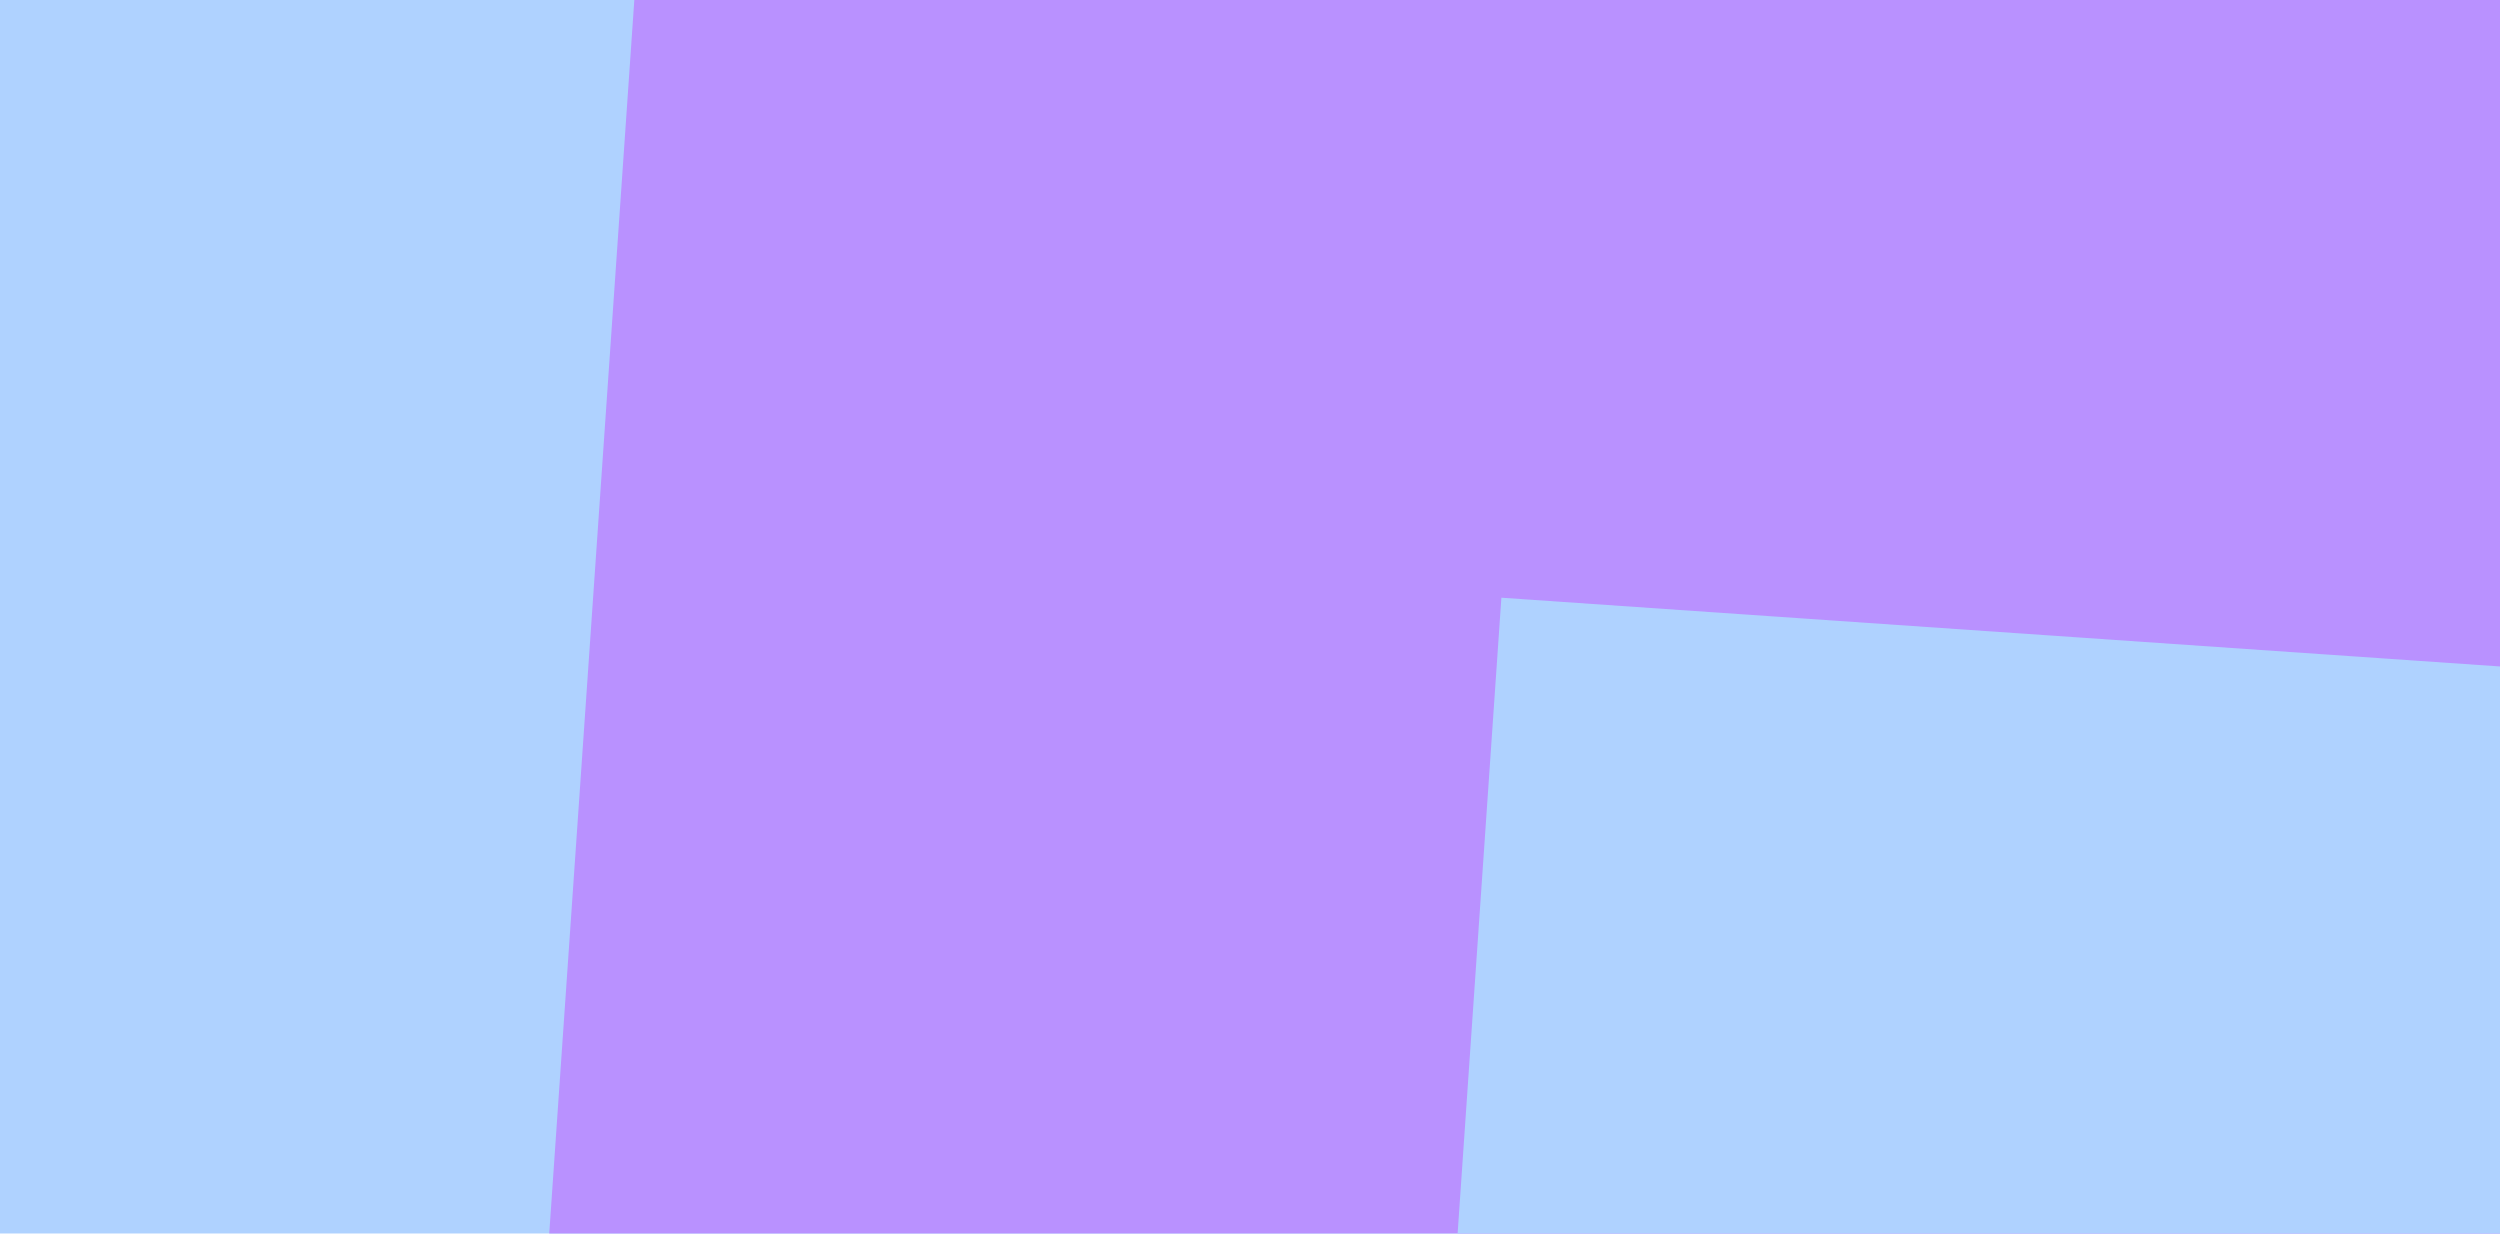
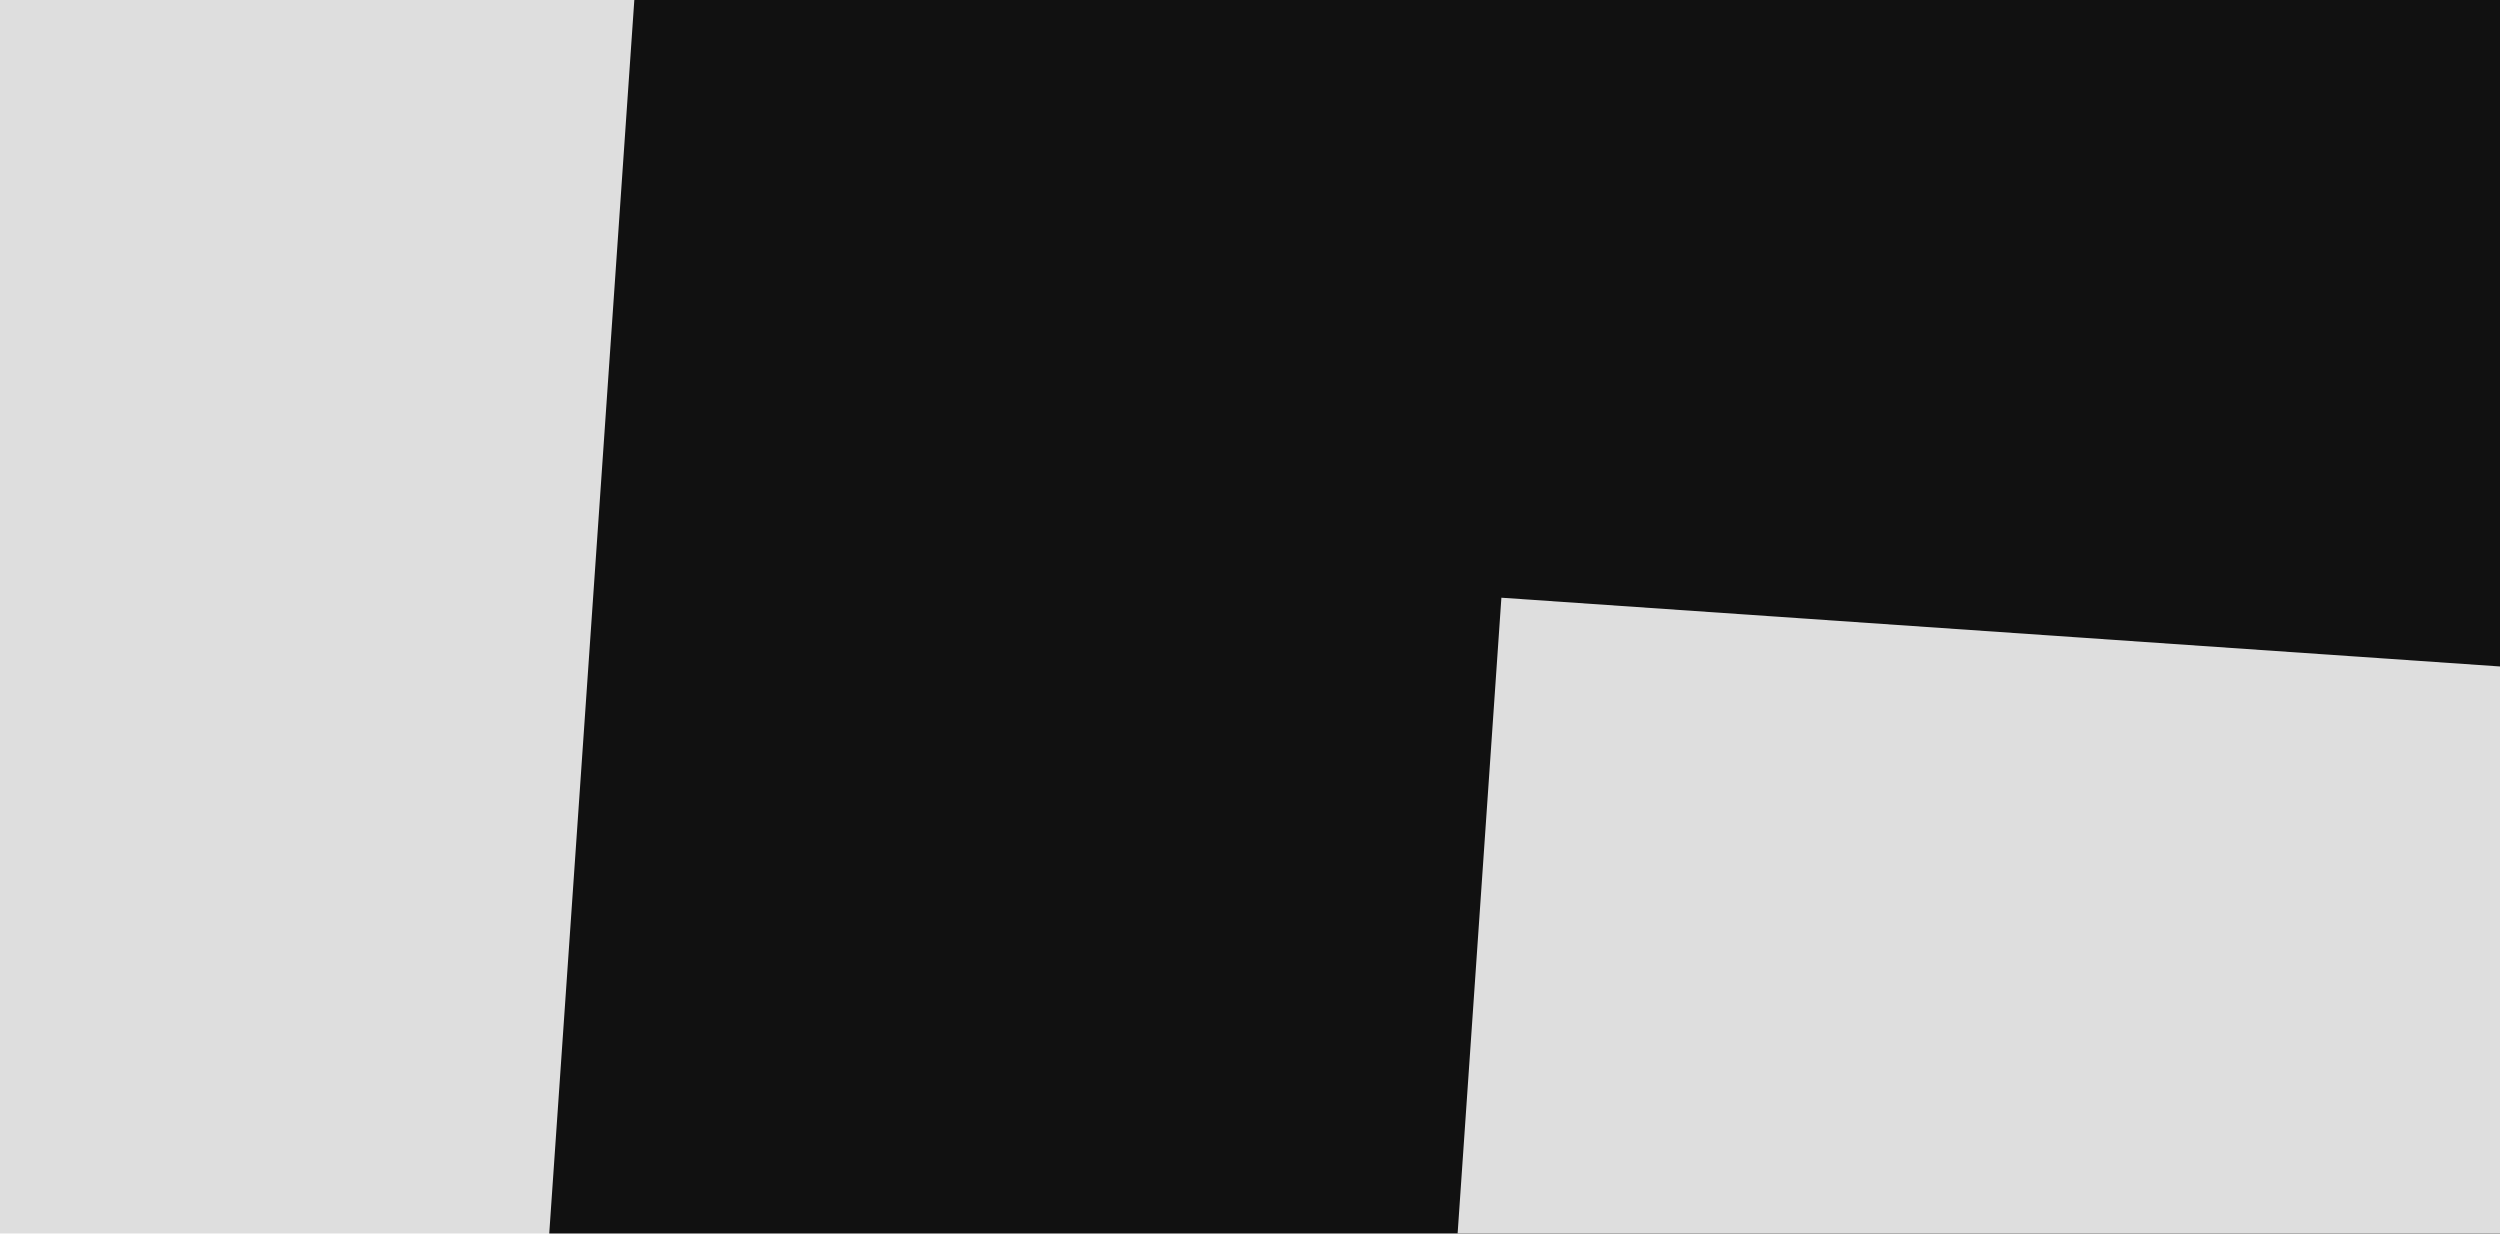
<svg xmlns="http://www.w3.org/2000/svg" width="100%" height="100%" viewBox="0 0 1135 560" version="1.1" xml:space="preserve" style="fill-rule:evenodd;clip-rule:evenodd;stroke-linejoin:round;stroke-miterlimit:1.414;">
  <rect id="Wide-03" x="0" y="0" width="1135" height="560" style="fill:none;" />
  <clipPath id="_clip1">
    <rect x="0" y="0" width="1135" height="560" />
  </clipPath>
  <g clip-path="url(#_clip1)">
    <g>
-       <rect x="-508.215" y="-545.5" width="2096.49" height="1997.16" style="fill:#afd2ff;" />
+       <rect x="-508.215" y="-545.5" width="2096.49" height="1997.16" style="fill:#dedede;" />
      <g>
-         <path d="M908.939,2527.6l-797.024,25.012l181.223,-2627.36l2077.97,134.613l81.972,2421.77l-827.505,28.009l-341.36,685.02l-375.281,-667.068Z" style="fill:#b991ff;" />
-         <path d="M1031.68,2052.02l-473.887,18.072l123.838,-1798.73l563.256,38.779l-80.862,1174.52l863.605,-29.232l19.099,564.267l-512.452,17.346l-255.141,479.681l-247.456,-464.702Z" style="fill:#afd2ff;" />
+         <path d="M908.939,2527.6l-797.024,25.012l181.223,-2627.36l2077.97,134.613l81.972,2421.77l-827.505,28.009l-341.36,685.02l-375.281,-667.068Z" style="fill:#111;" />
+         <path d="M1031.68,2052.02l-473.887,18.072l123.838,-1798.73l563.256,38.779l-80.862,1174.52l863.605,-29.232l19.099,564.267l-512.452,17.346l-255.141,479.681l-247.456,-464.702Z" style="fill:#dedede;" />
      </g>
    </g>
  </g>
</svg>
